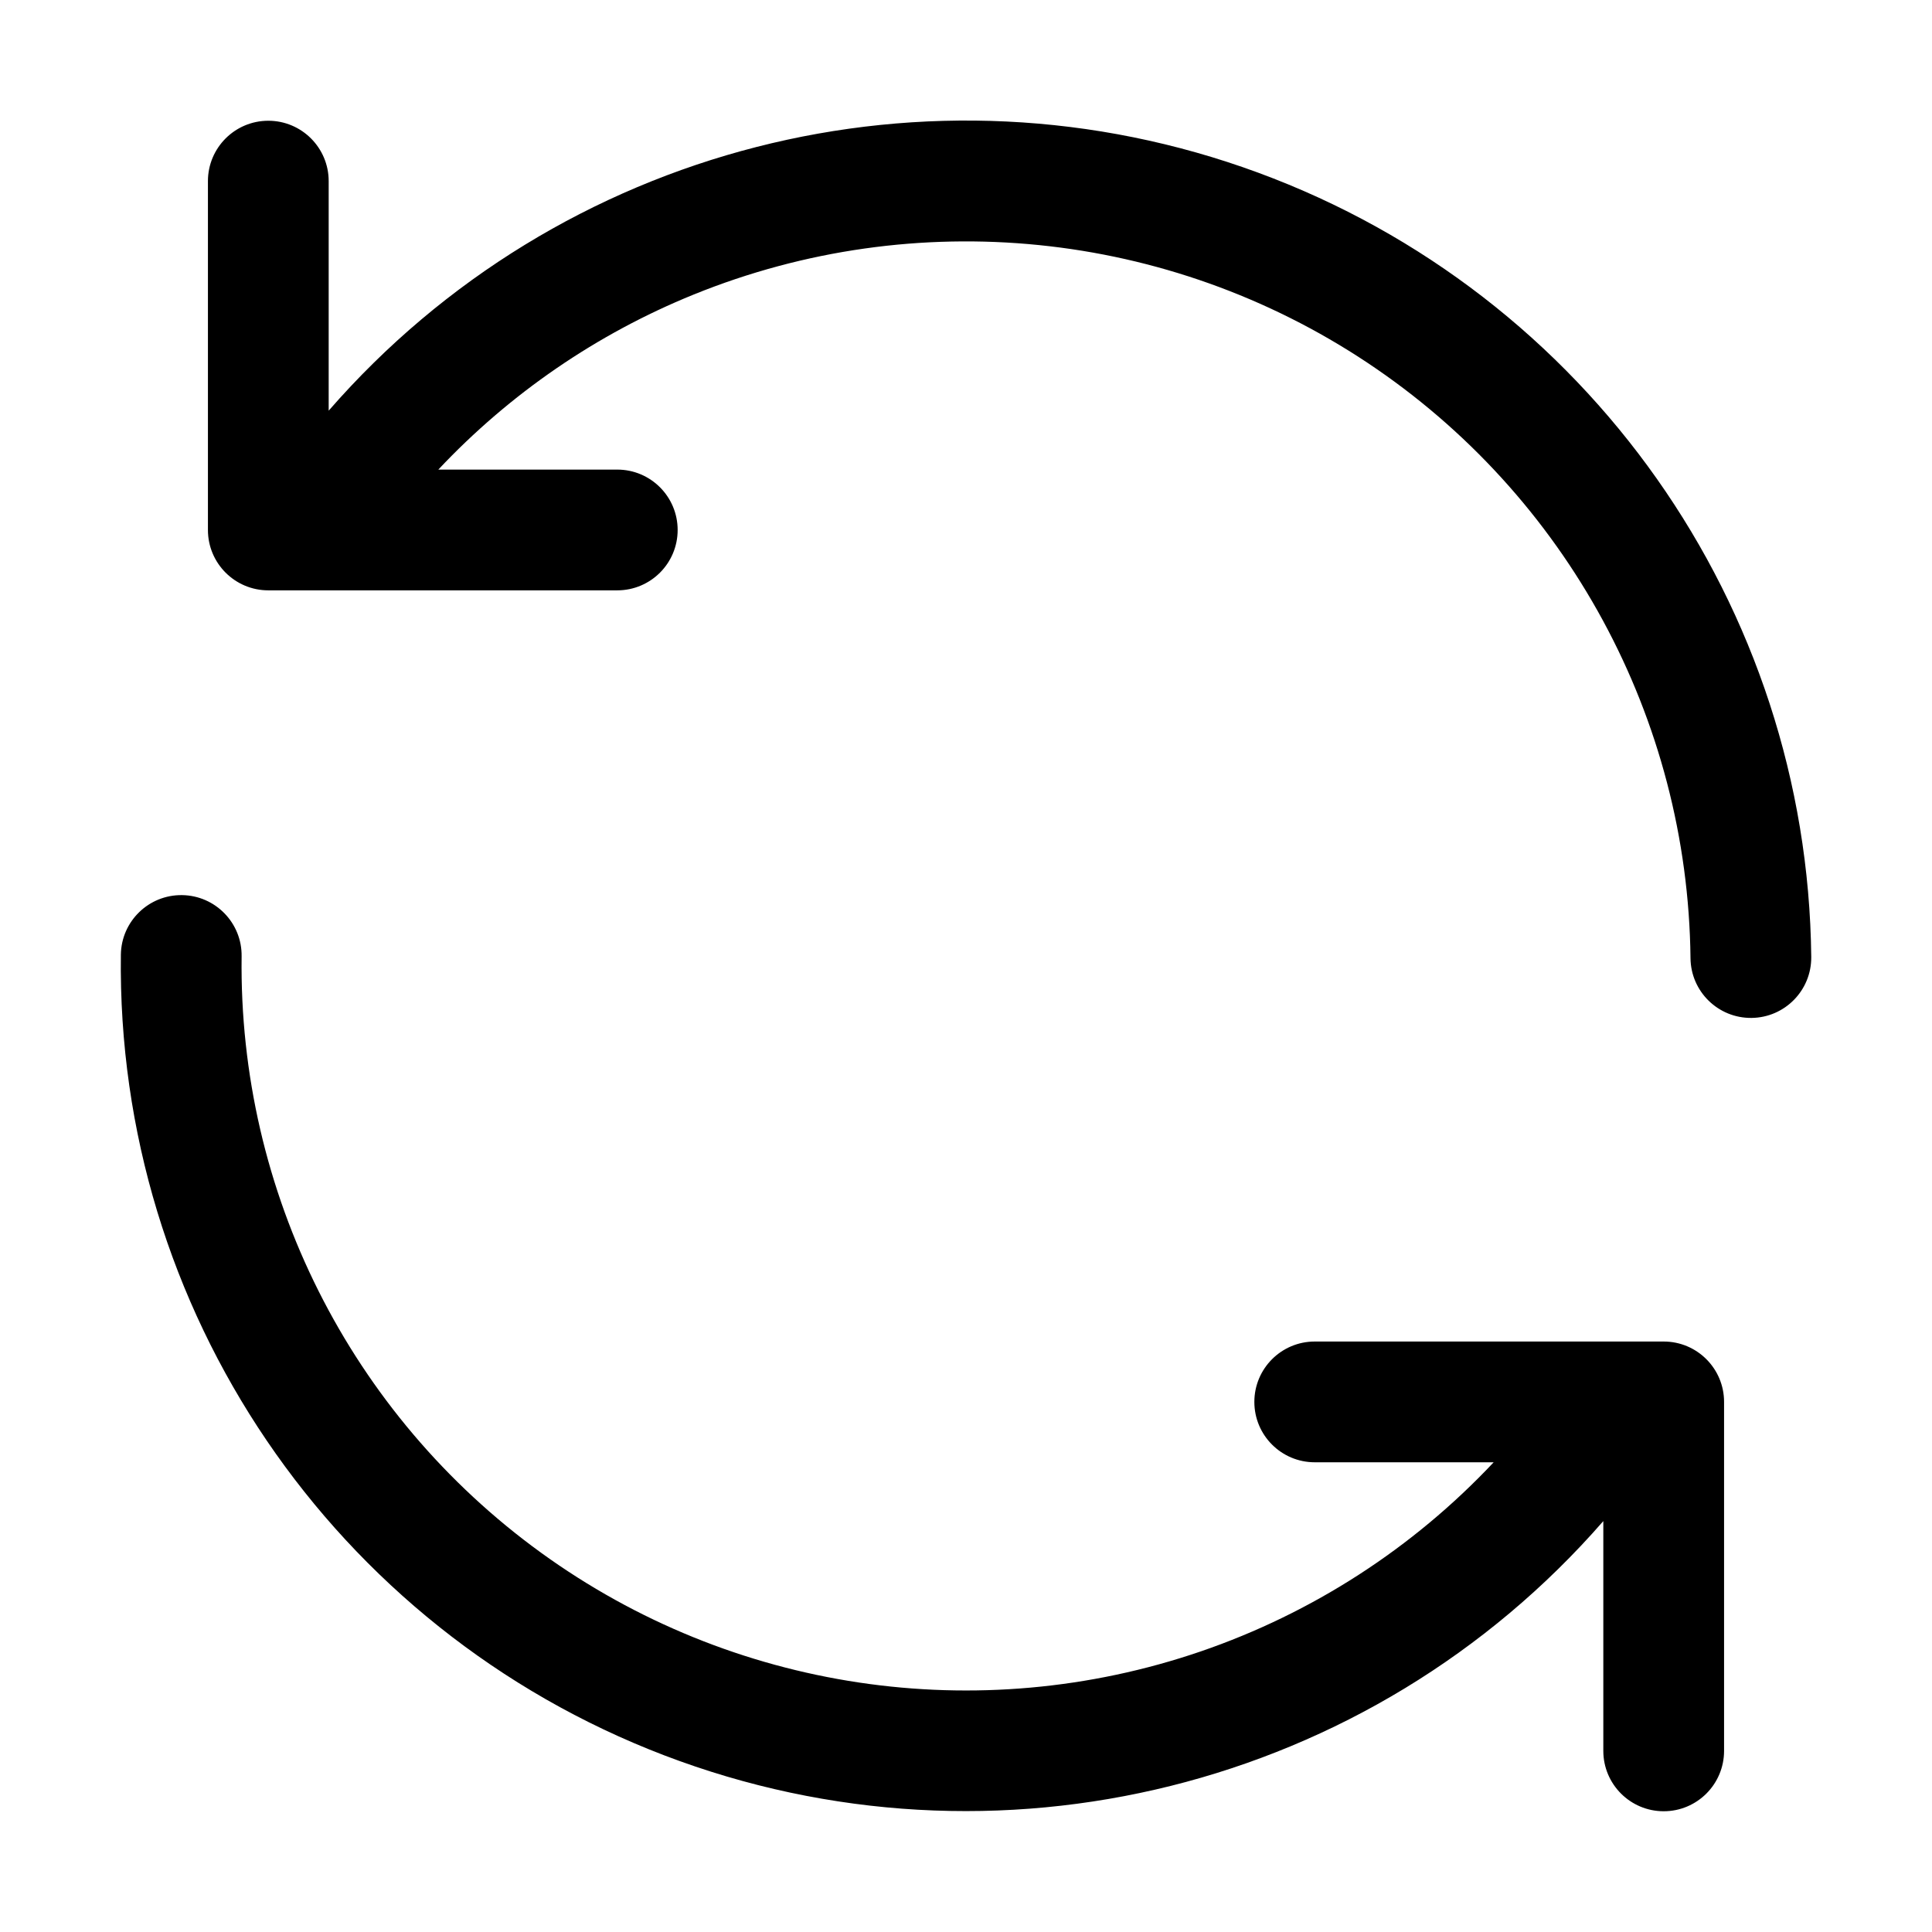
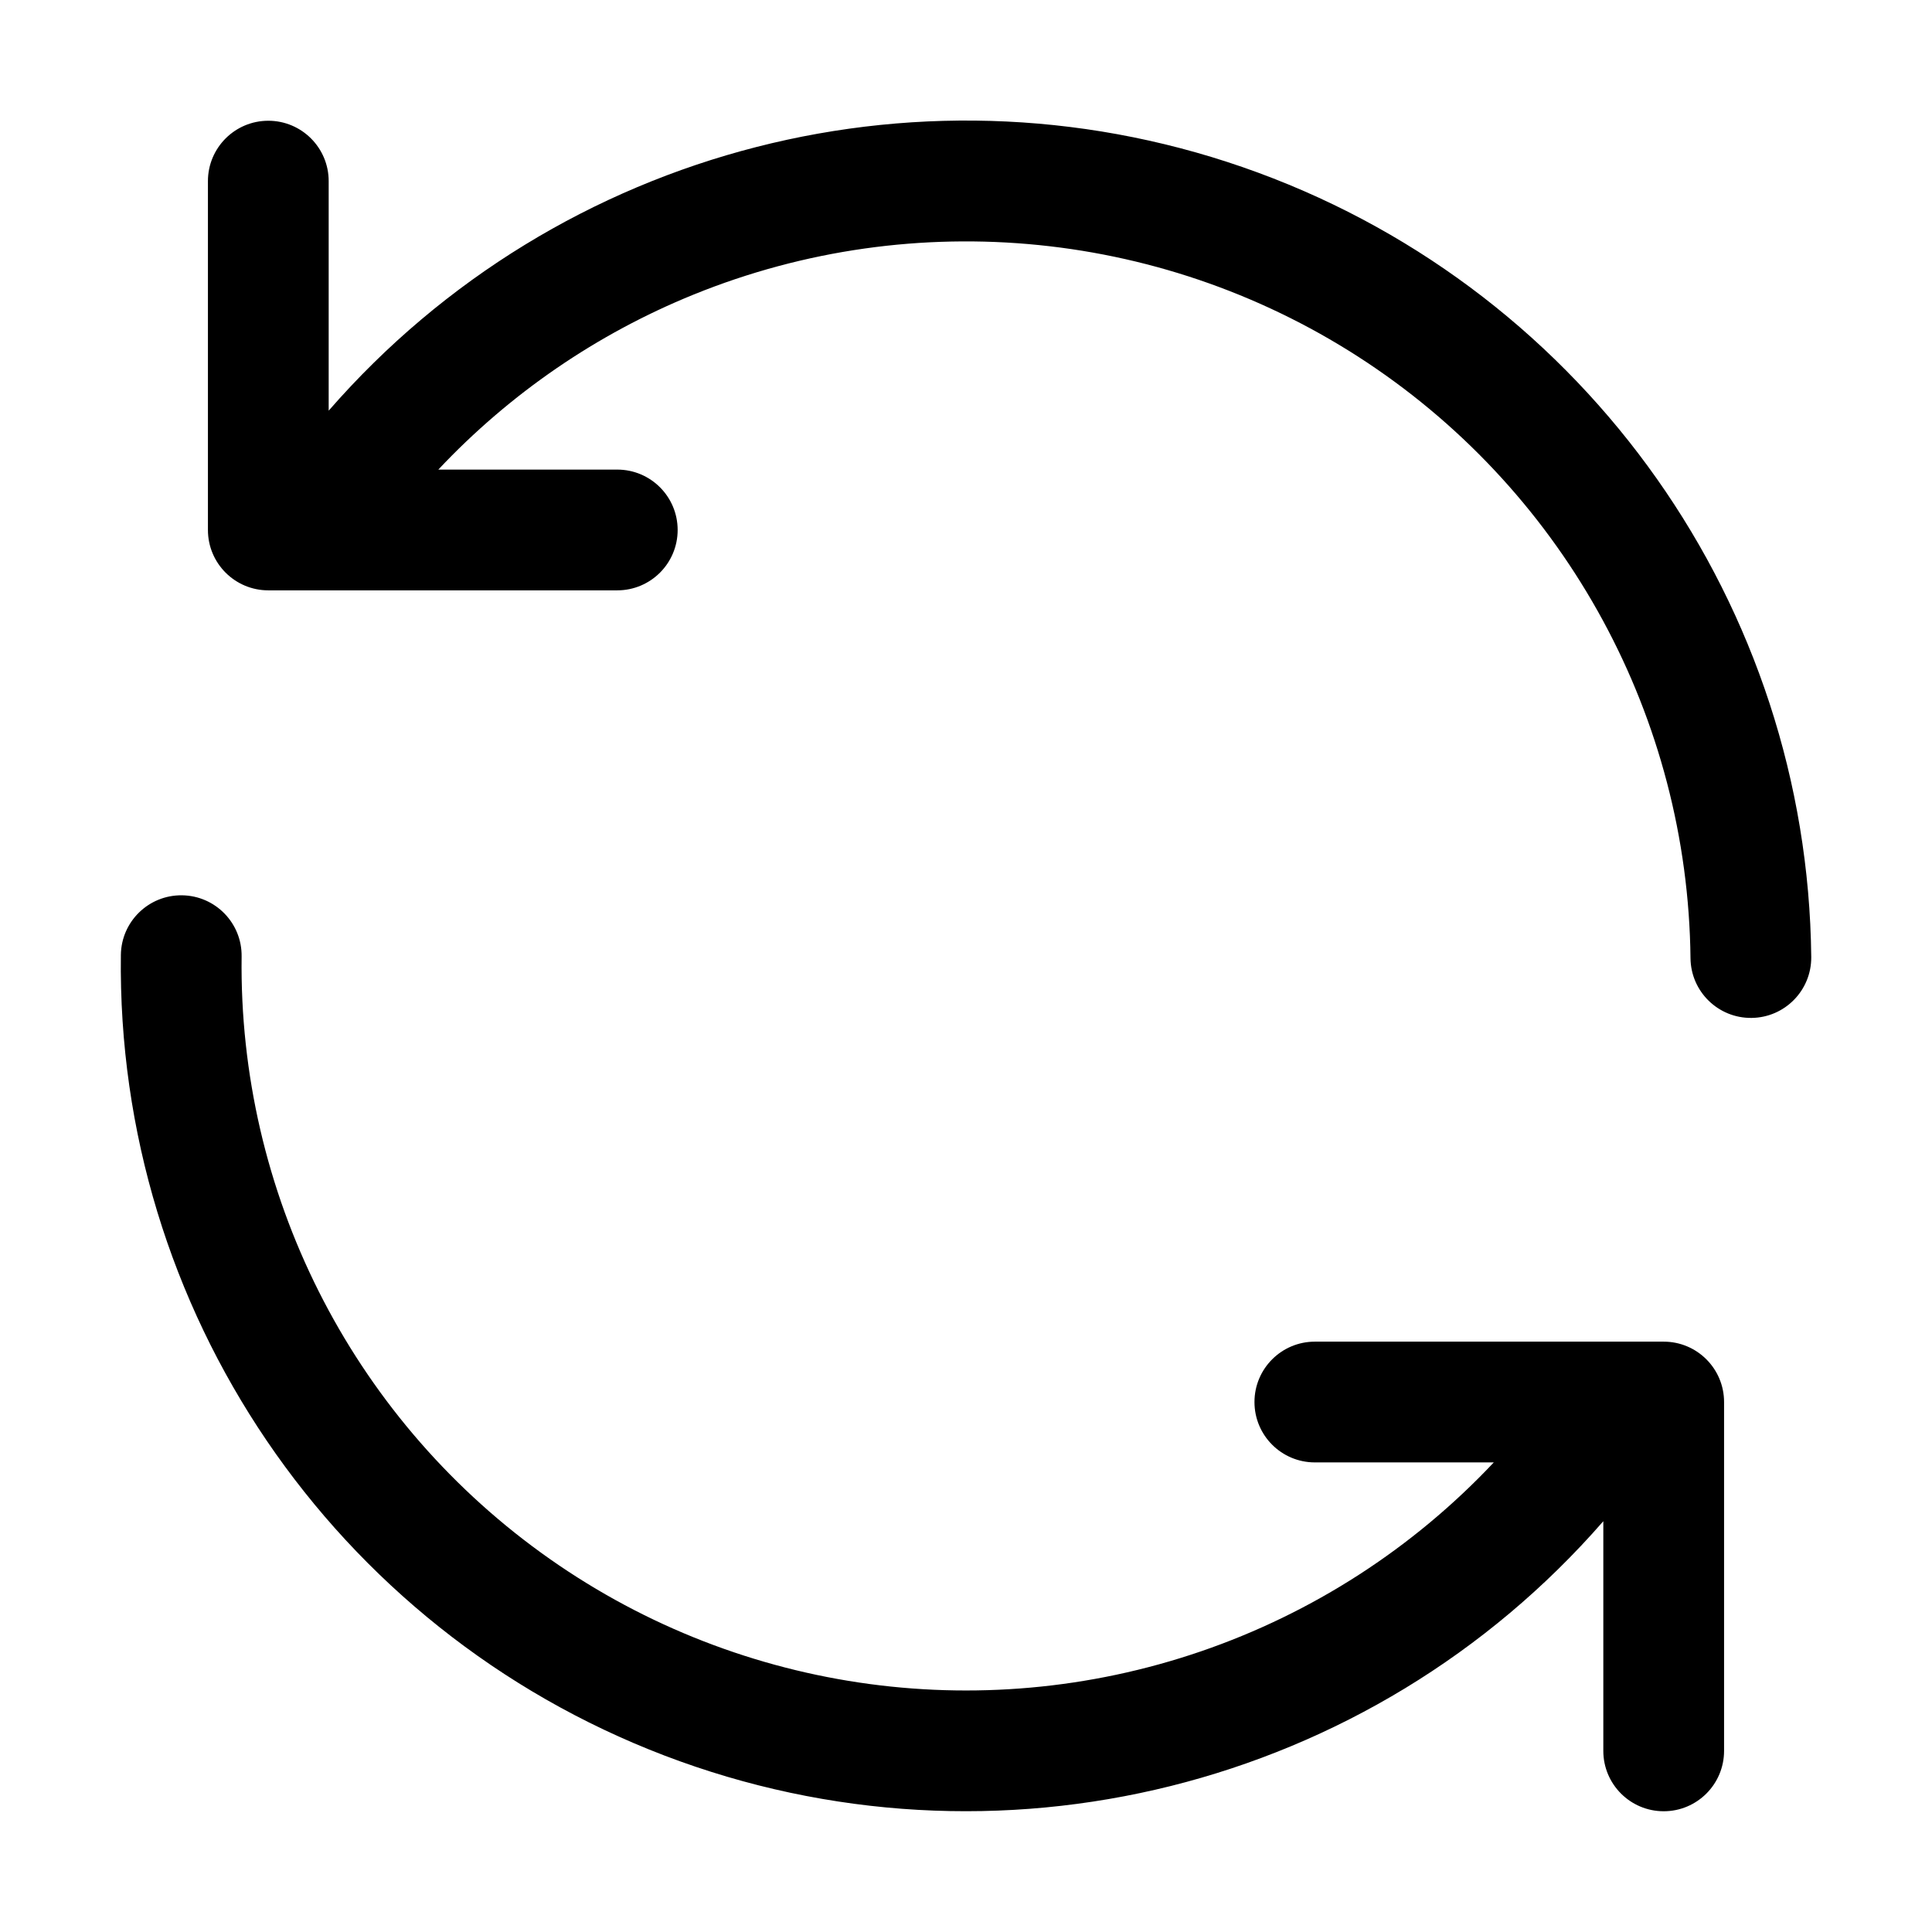
<svg xmlns="http://www.w3.org/2000/svg" width="16" height="16" fill="none">
-   <path fill="#000" d="M5.743 2.44A6 6 0 0 1 14 7.935a.5.5 0 1 0 1-.01A7 7 0 0 0 2.722 3.401V1.5a.5.5 0 0 0-1 0v2.889a.5.5 0 0 0 .5.5h2.89a.5.5 0 1 0 0-1H3.63A6 6 0 0 1 5.743 2.44ZM9.945 13.676A6 6 0 0 1 2.001 7.92a.5.5 0 0 0-1-.014 7 7 0 0 0 12.277 4.691V14.5a.5.5 0 1 0 1 0v-2.89a.5.5 0 0 0-.5-.5h-2.89a.5.5 0 0 0 0 1h1.482a6 6 0 0 1-2.425 1.566Z" />
+   <path fill="#000" d="M5.743 2.44A6 6 0 0 1 14 7.935a.5.5 0 1 0 1-.01A7 7 0 0 0 2.722 3.401V1.5a.5.5 0 0 0-1 0v2.889a.5.5 0 0 0 .5.5h2.89a.5.5 0 0 0 0-1H3.63A6 6 0 0 1 5.743 2.44ZM9.945 13.676a6 6 0 0 1-7.944-5.755.5.5 0 0 0-1-.013 7 7 0 0 0 12.277 4.69V14.5a.5.5 0 1 0 1 0v-2.889a.5.5 0 0 0-.5-.5h-2.889a.5.5 0 0 0 0 1h1.482a6 6 0 0 1-2.426 1.565Z" />
</svg>
